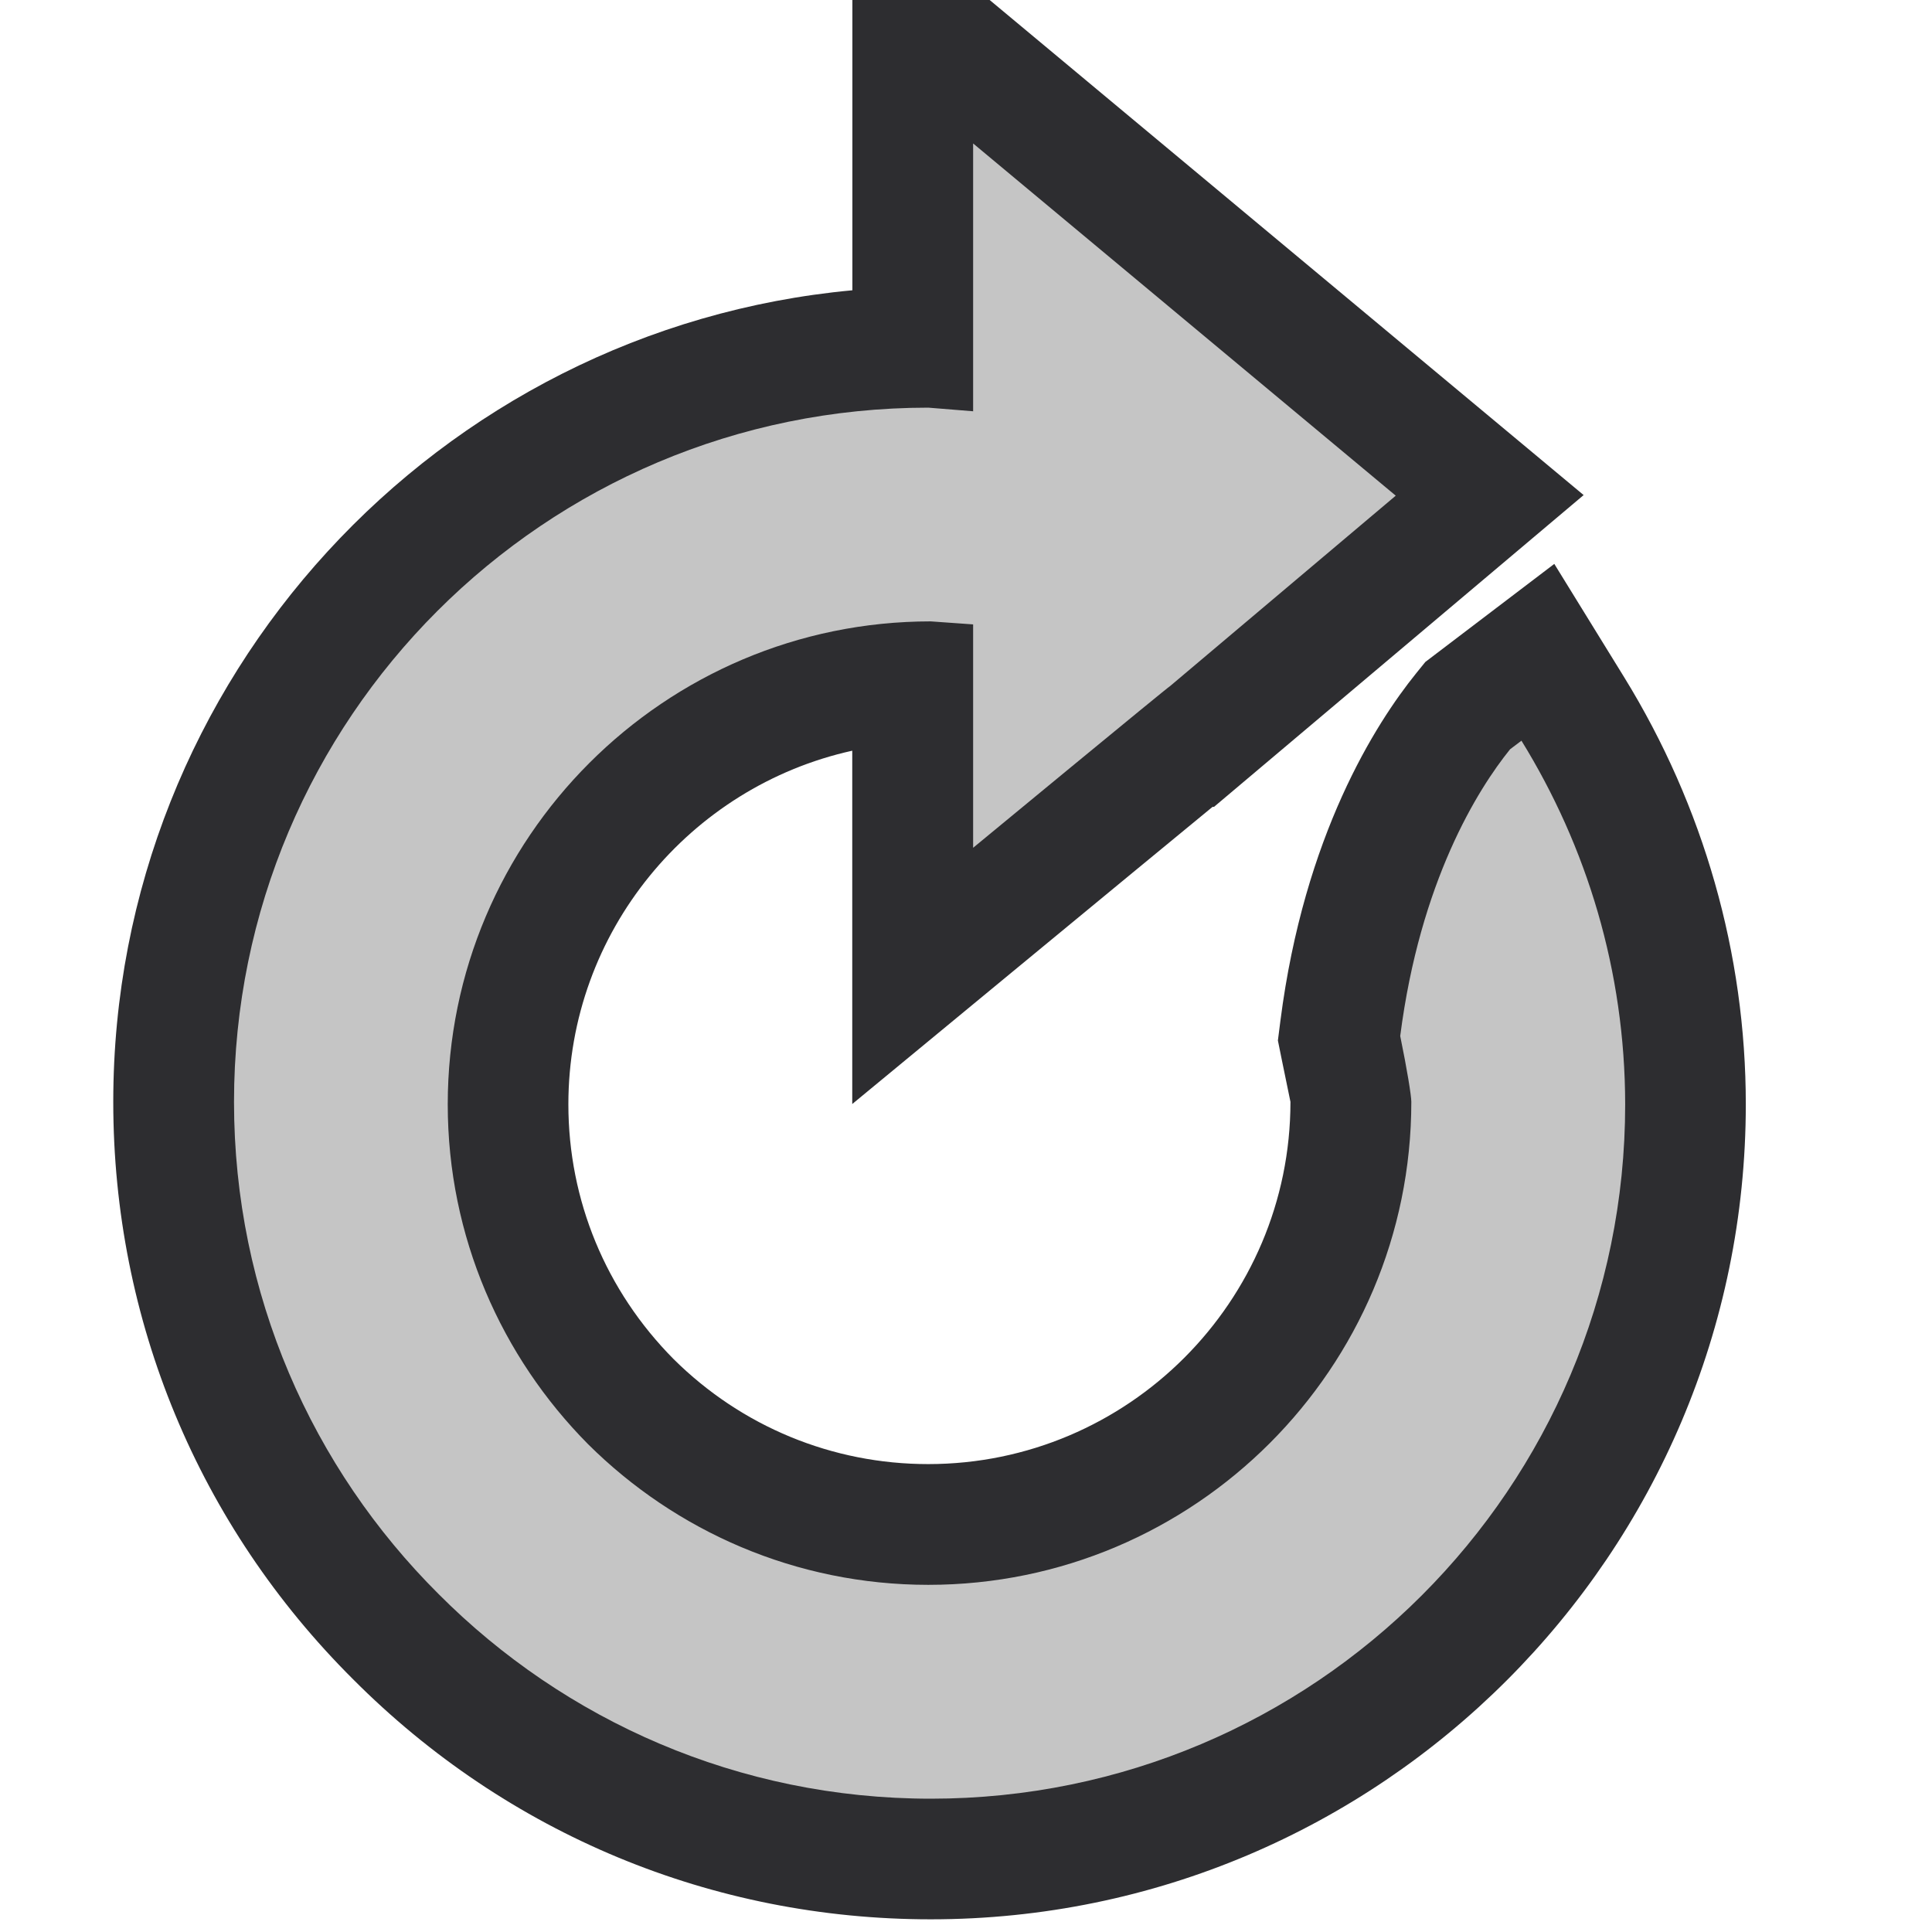
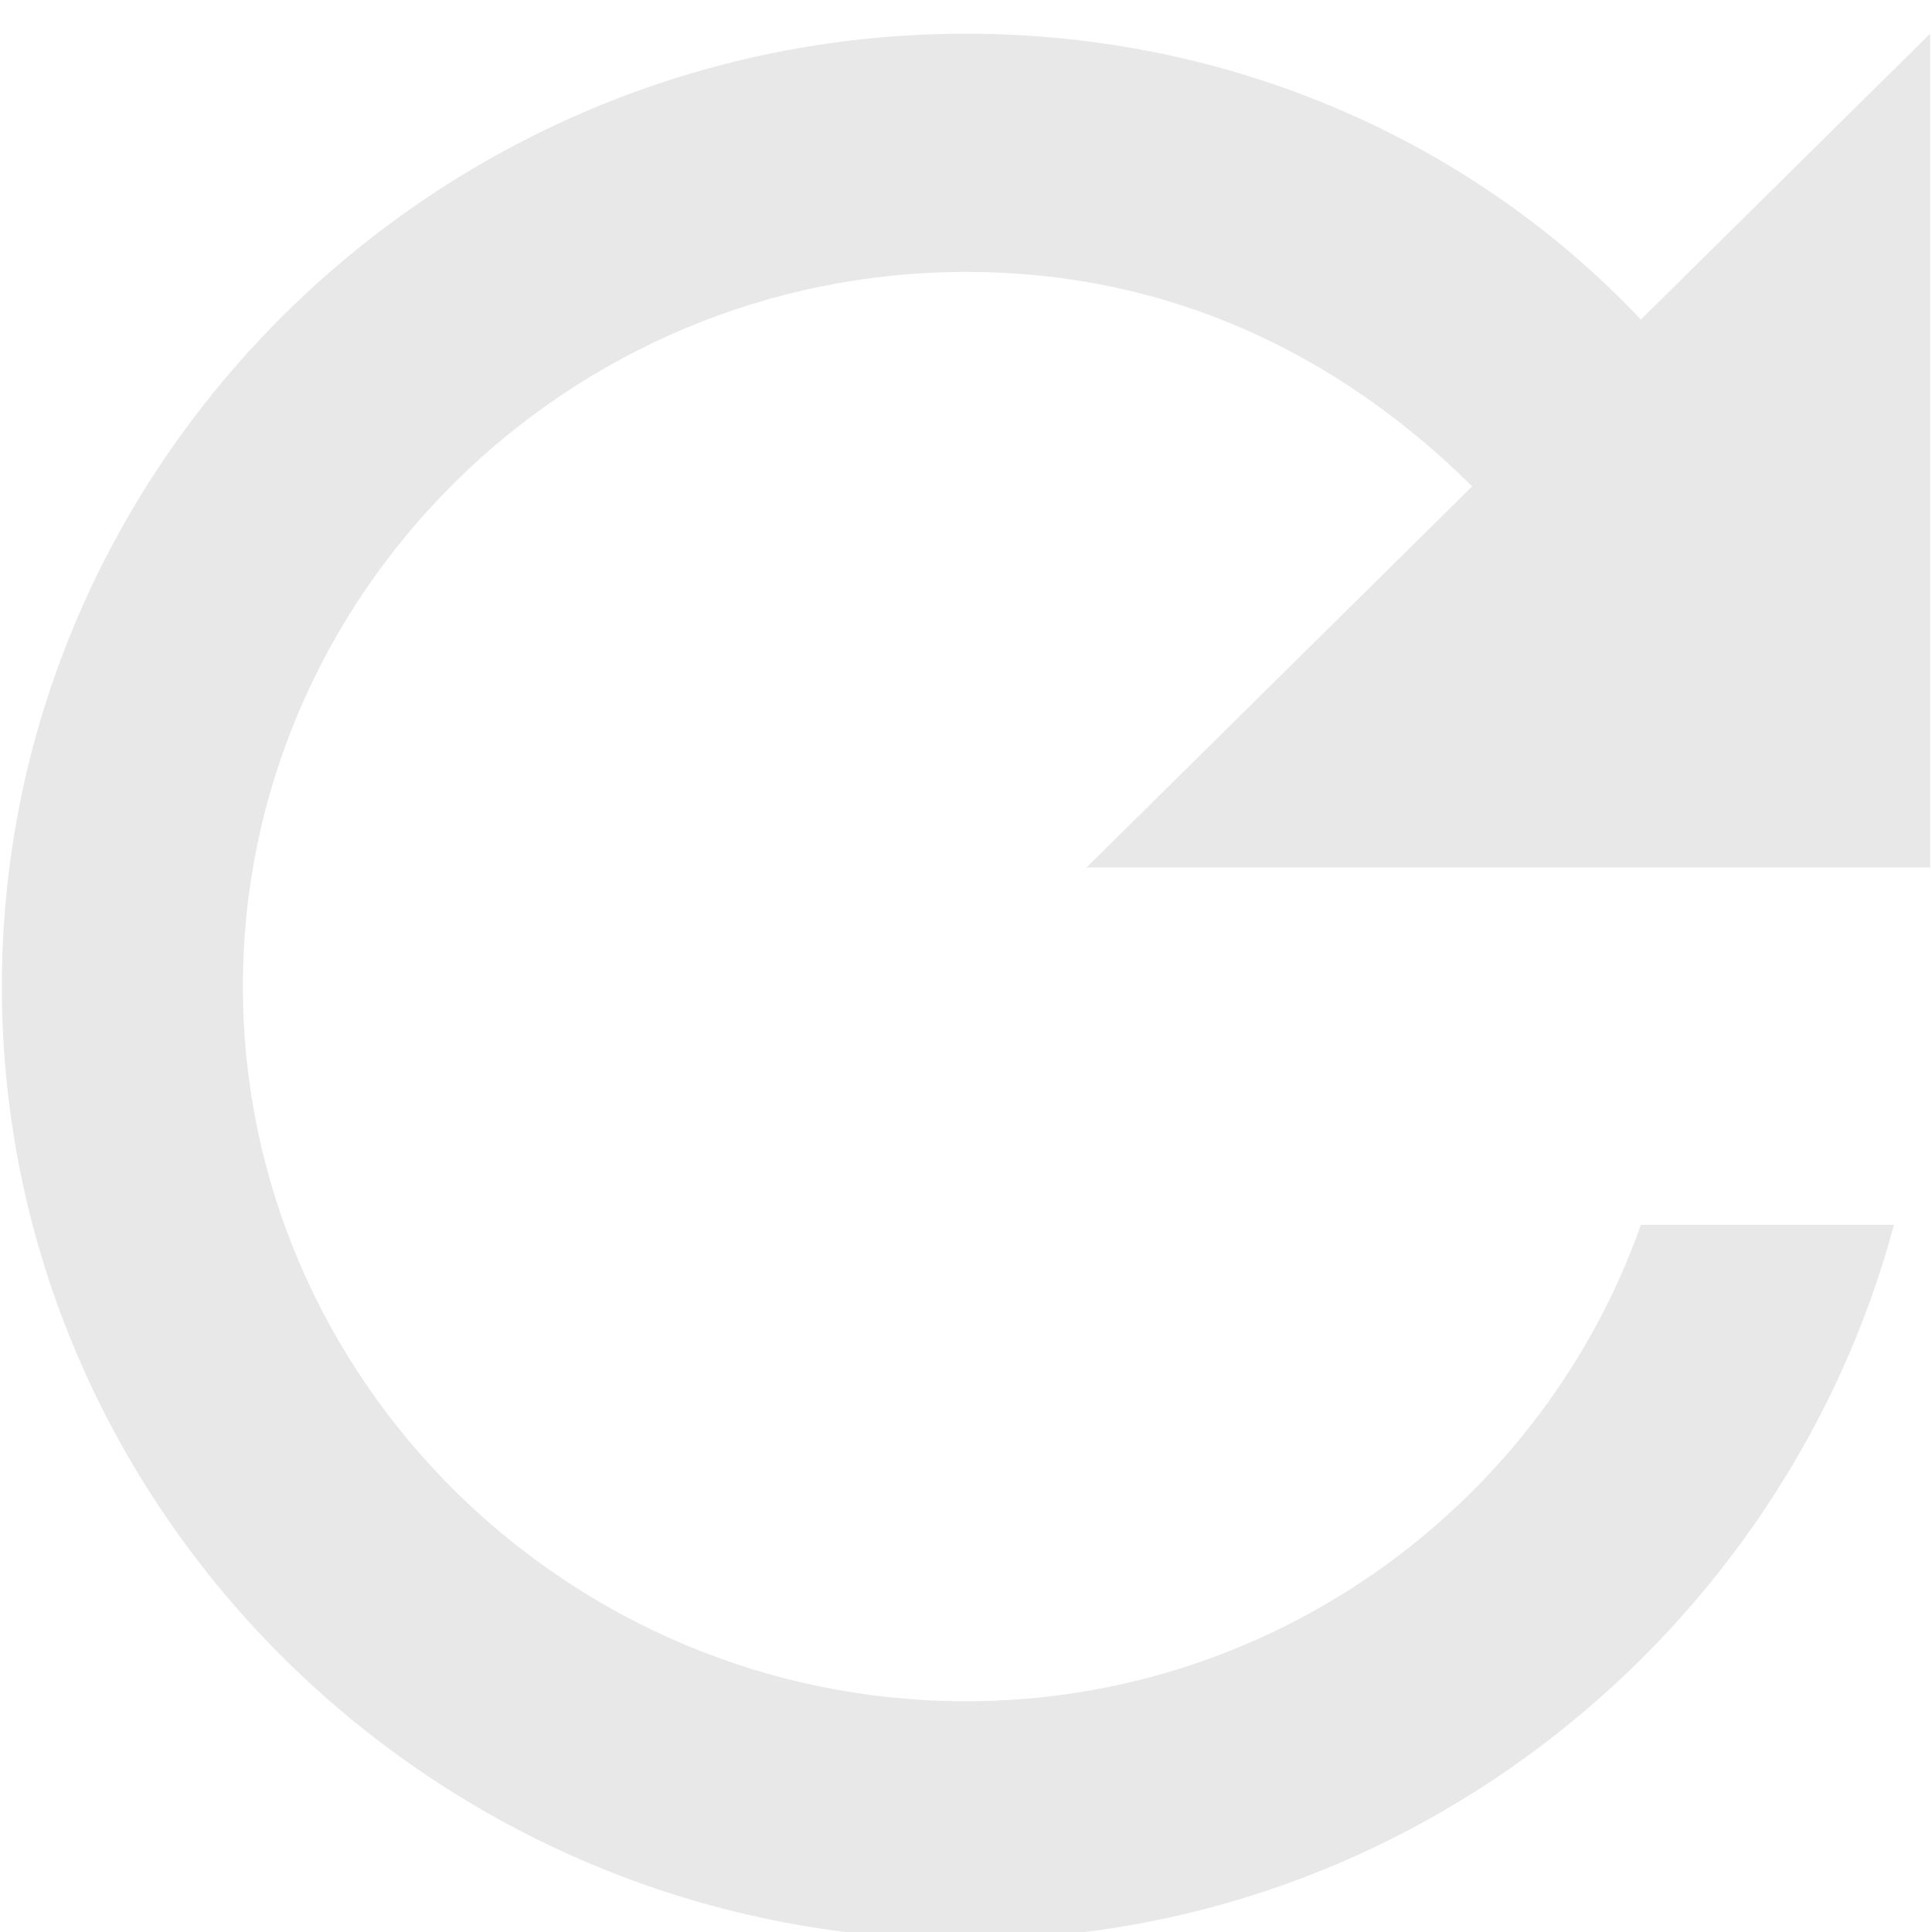
- <svg xmlns="http://www.w3.org/2000/svg" width="16" height="16">
-   <path d="M13.451 5.609l-.579-.939-1.068.812-.076.094c-.335.415-.927 1.341-1.124 2.876l-.021.165.033.163.071.345c0 1.654-1.346 3-3 3-.795 0-1.545-.311-2.107-.868-.563-.567-.873-1.317-.873-2.111 0-1.431 1.007-2.632 2.351-2.929v2.926s2.528-2.087 2.984-2.461h.012l3.061-2.582-4.919-4.1h-1.137v2.404c-3.429.318-6.121 3.211-6.121 6.721 0 1.809.707 3.508 1.986 4.782 1.277 1.282 2.976 1.988 4.784 1.988 3.722 0 6.75-3.028 6.75-6.75 0-1.245-.349-2.468-1.007-3.536z" fill="#2D2D30" />
-   <path d="M12.6 6.134l-.094.071c-.269.333-.746 1.096-.91 2.375.057.277.092.495.092.545 0 2.206-1.794 4-4 4-1.098 0-2.093-.445-2.817-1.164-.718-.724-1.163-1.718-1.163-2.815 0-2.206 1.794-4 4-4l.351.025v1.85s1.626-1.342 1.631-1.339l1.869-1.577-3.5-2.917v2.218l-.371-.03c-3.176 0-5.75 2.574-5.75 5.75 0 1.593.648 3.034 1.695 4.076 1.042 1.046 2.482 1.694 4.076 1.694 3.176 0 5.75-2.574 5.75-5.75-.001-1.106-.318-2.135-.859-3.012z" fill="#C5C5C5" />
+ <svg xmlns="http://www.w3.org/2000/svg" width="32" height="32">
+   <g>
+     <rect fill="none" id="canvas_background" height="34" width="34" y="-1" x="-1" />
+   </g>
+   <g>
+     <path stroke="null" fill="#e8e8e8" id="Shape" d="m27.178,5.293c-2.795,-2.959 -6.787,-4.735 -11.178,-4.735c-8.783,0 -15.969,7.102 -15.969,15.783c0,8.681 7.186,15.783 15.969,15.783c7.386,0 13.574,-5.129 15.37,-11.837l-4.192,0c-1.597,4.538 -5.988,7.891 -11.178,7.891c-6.587,0 -11.977,-5.327 -11.977,-11.837c0,-6.51 5.39,-11.837 11.977,-11.837c3.393,0 6.188,1.381 8.384,3.551l-6.388,6.313l13.973,0l0,-13.81l-4.791,4.735l0,0z" />
+   </g>
</svg>
